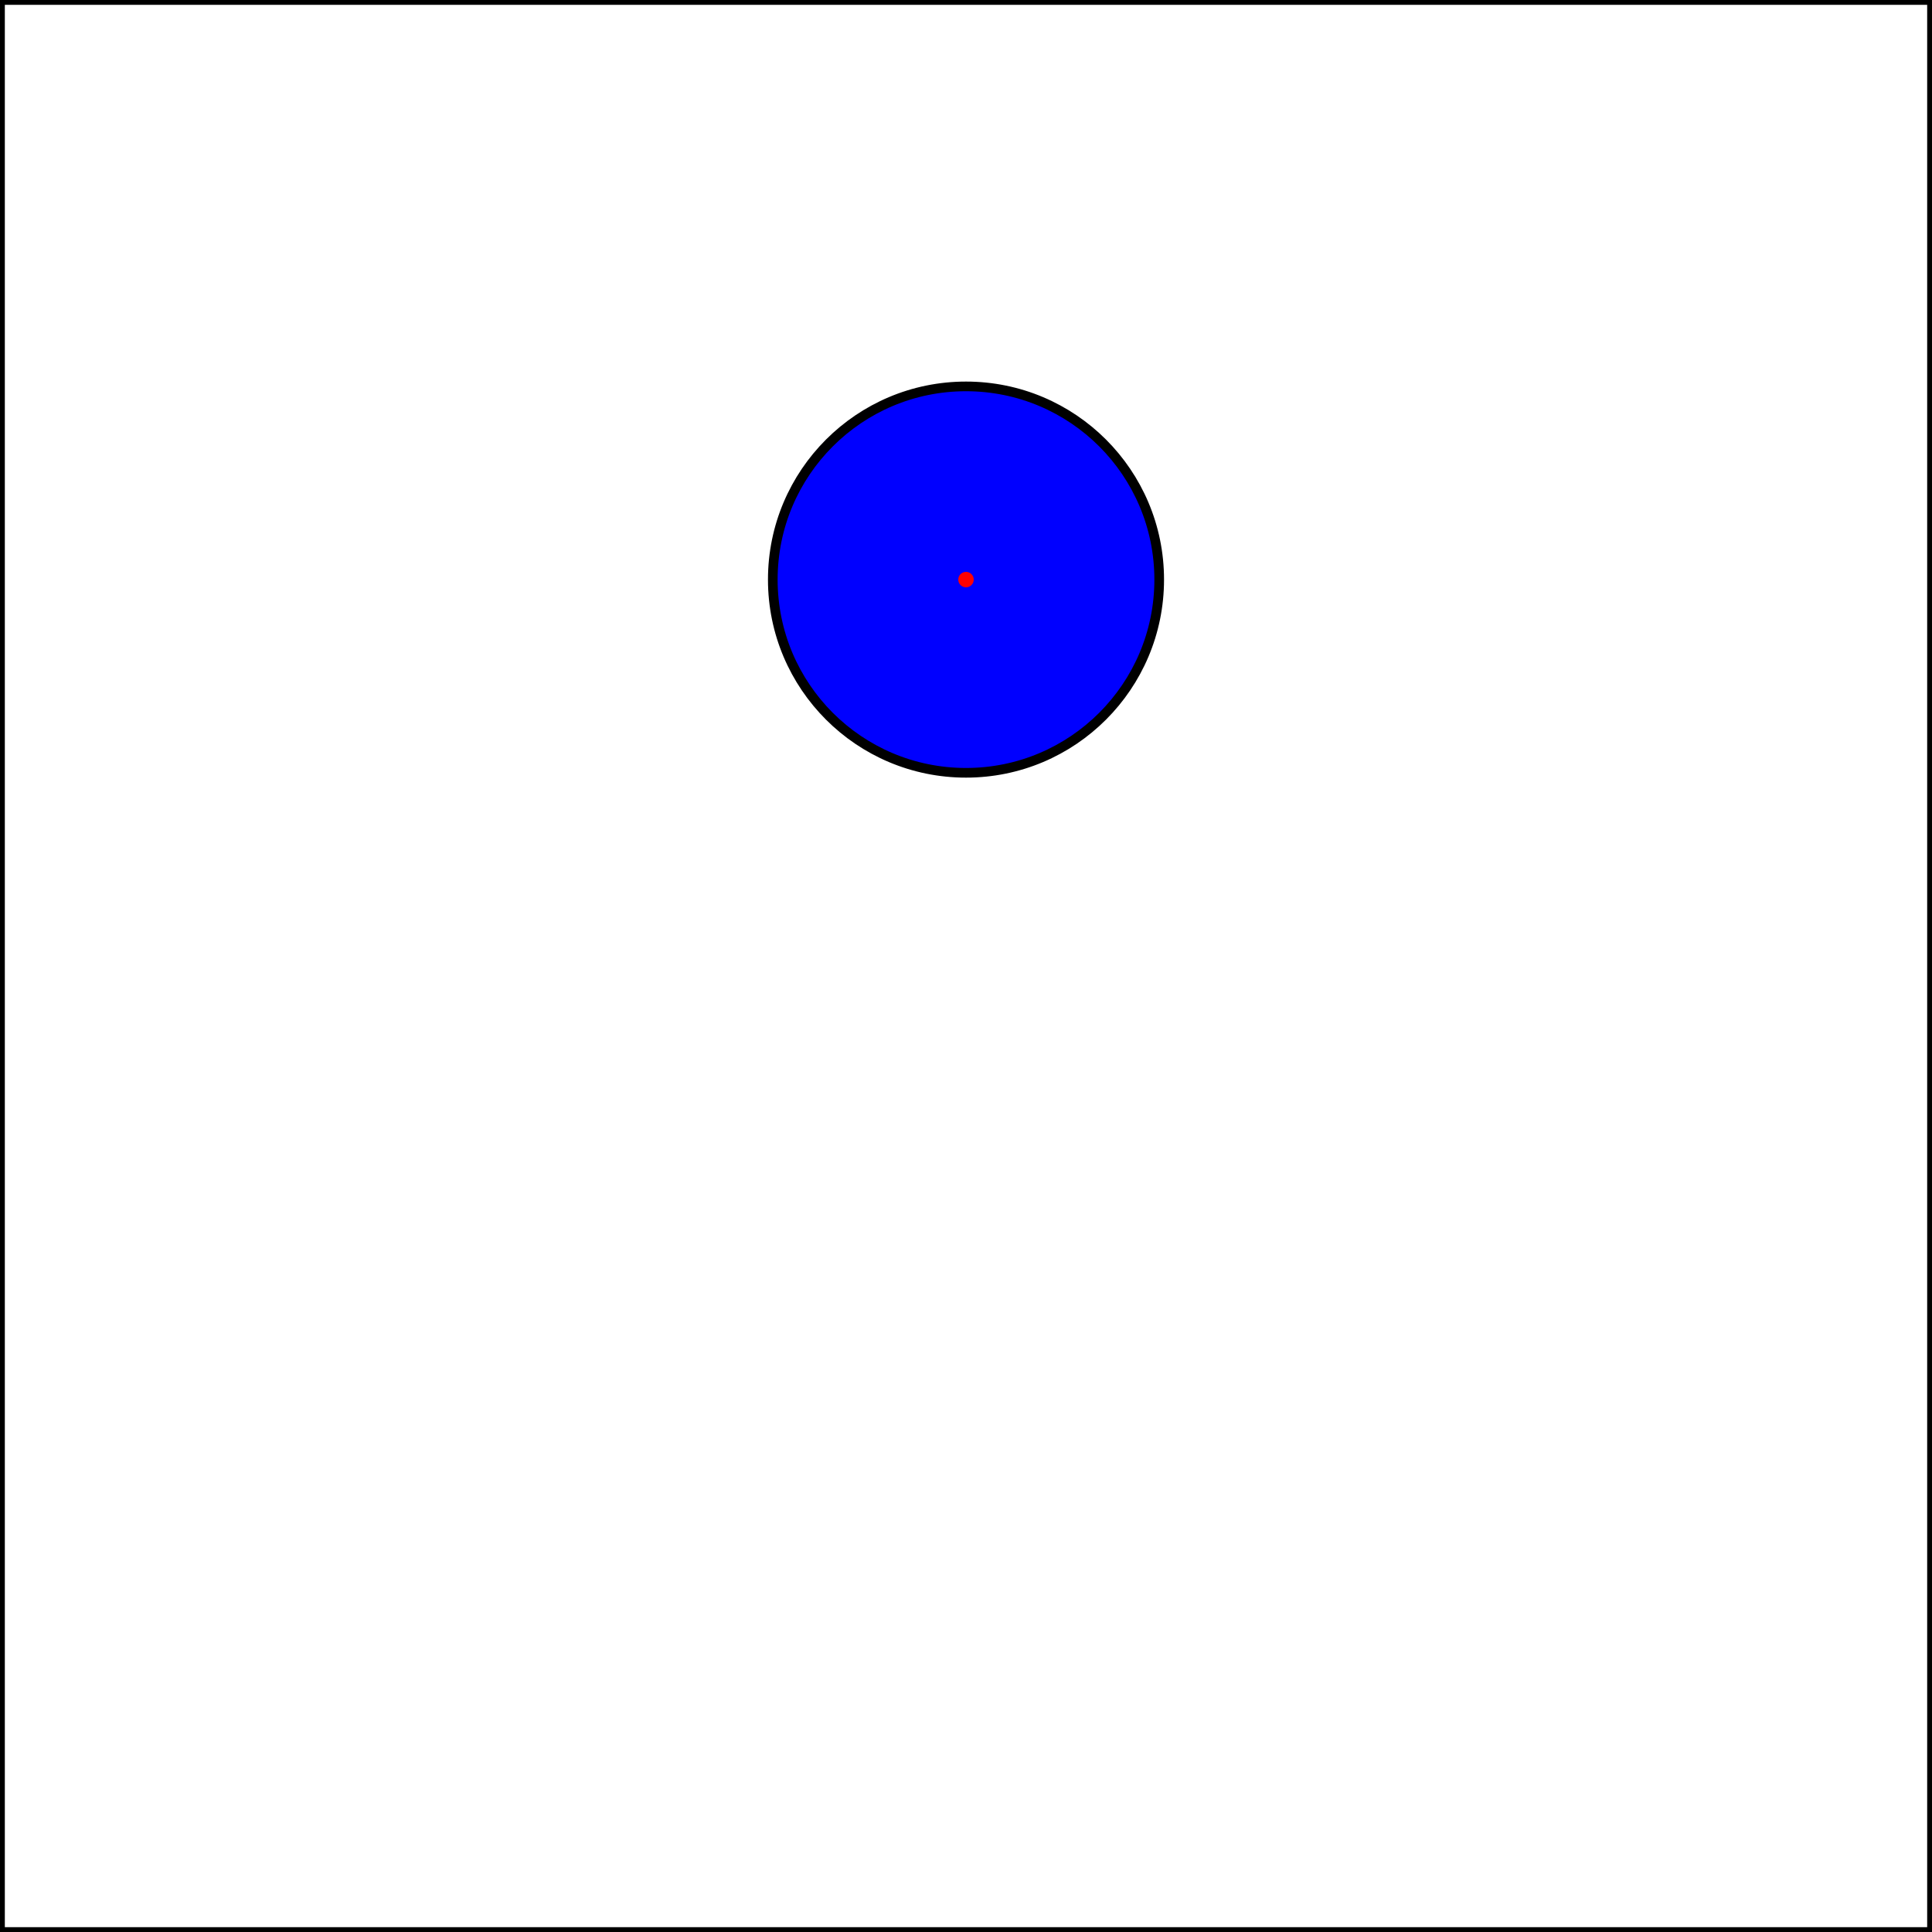
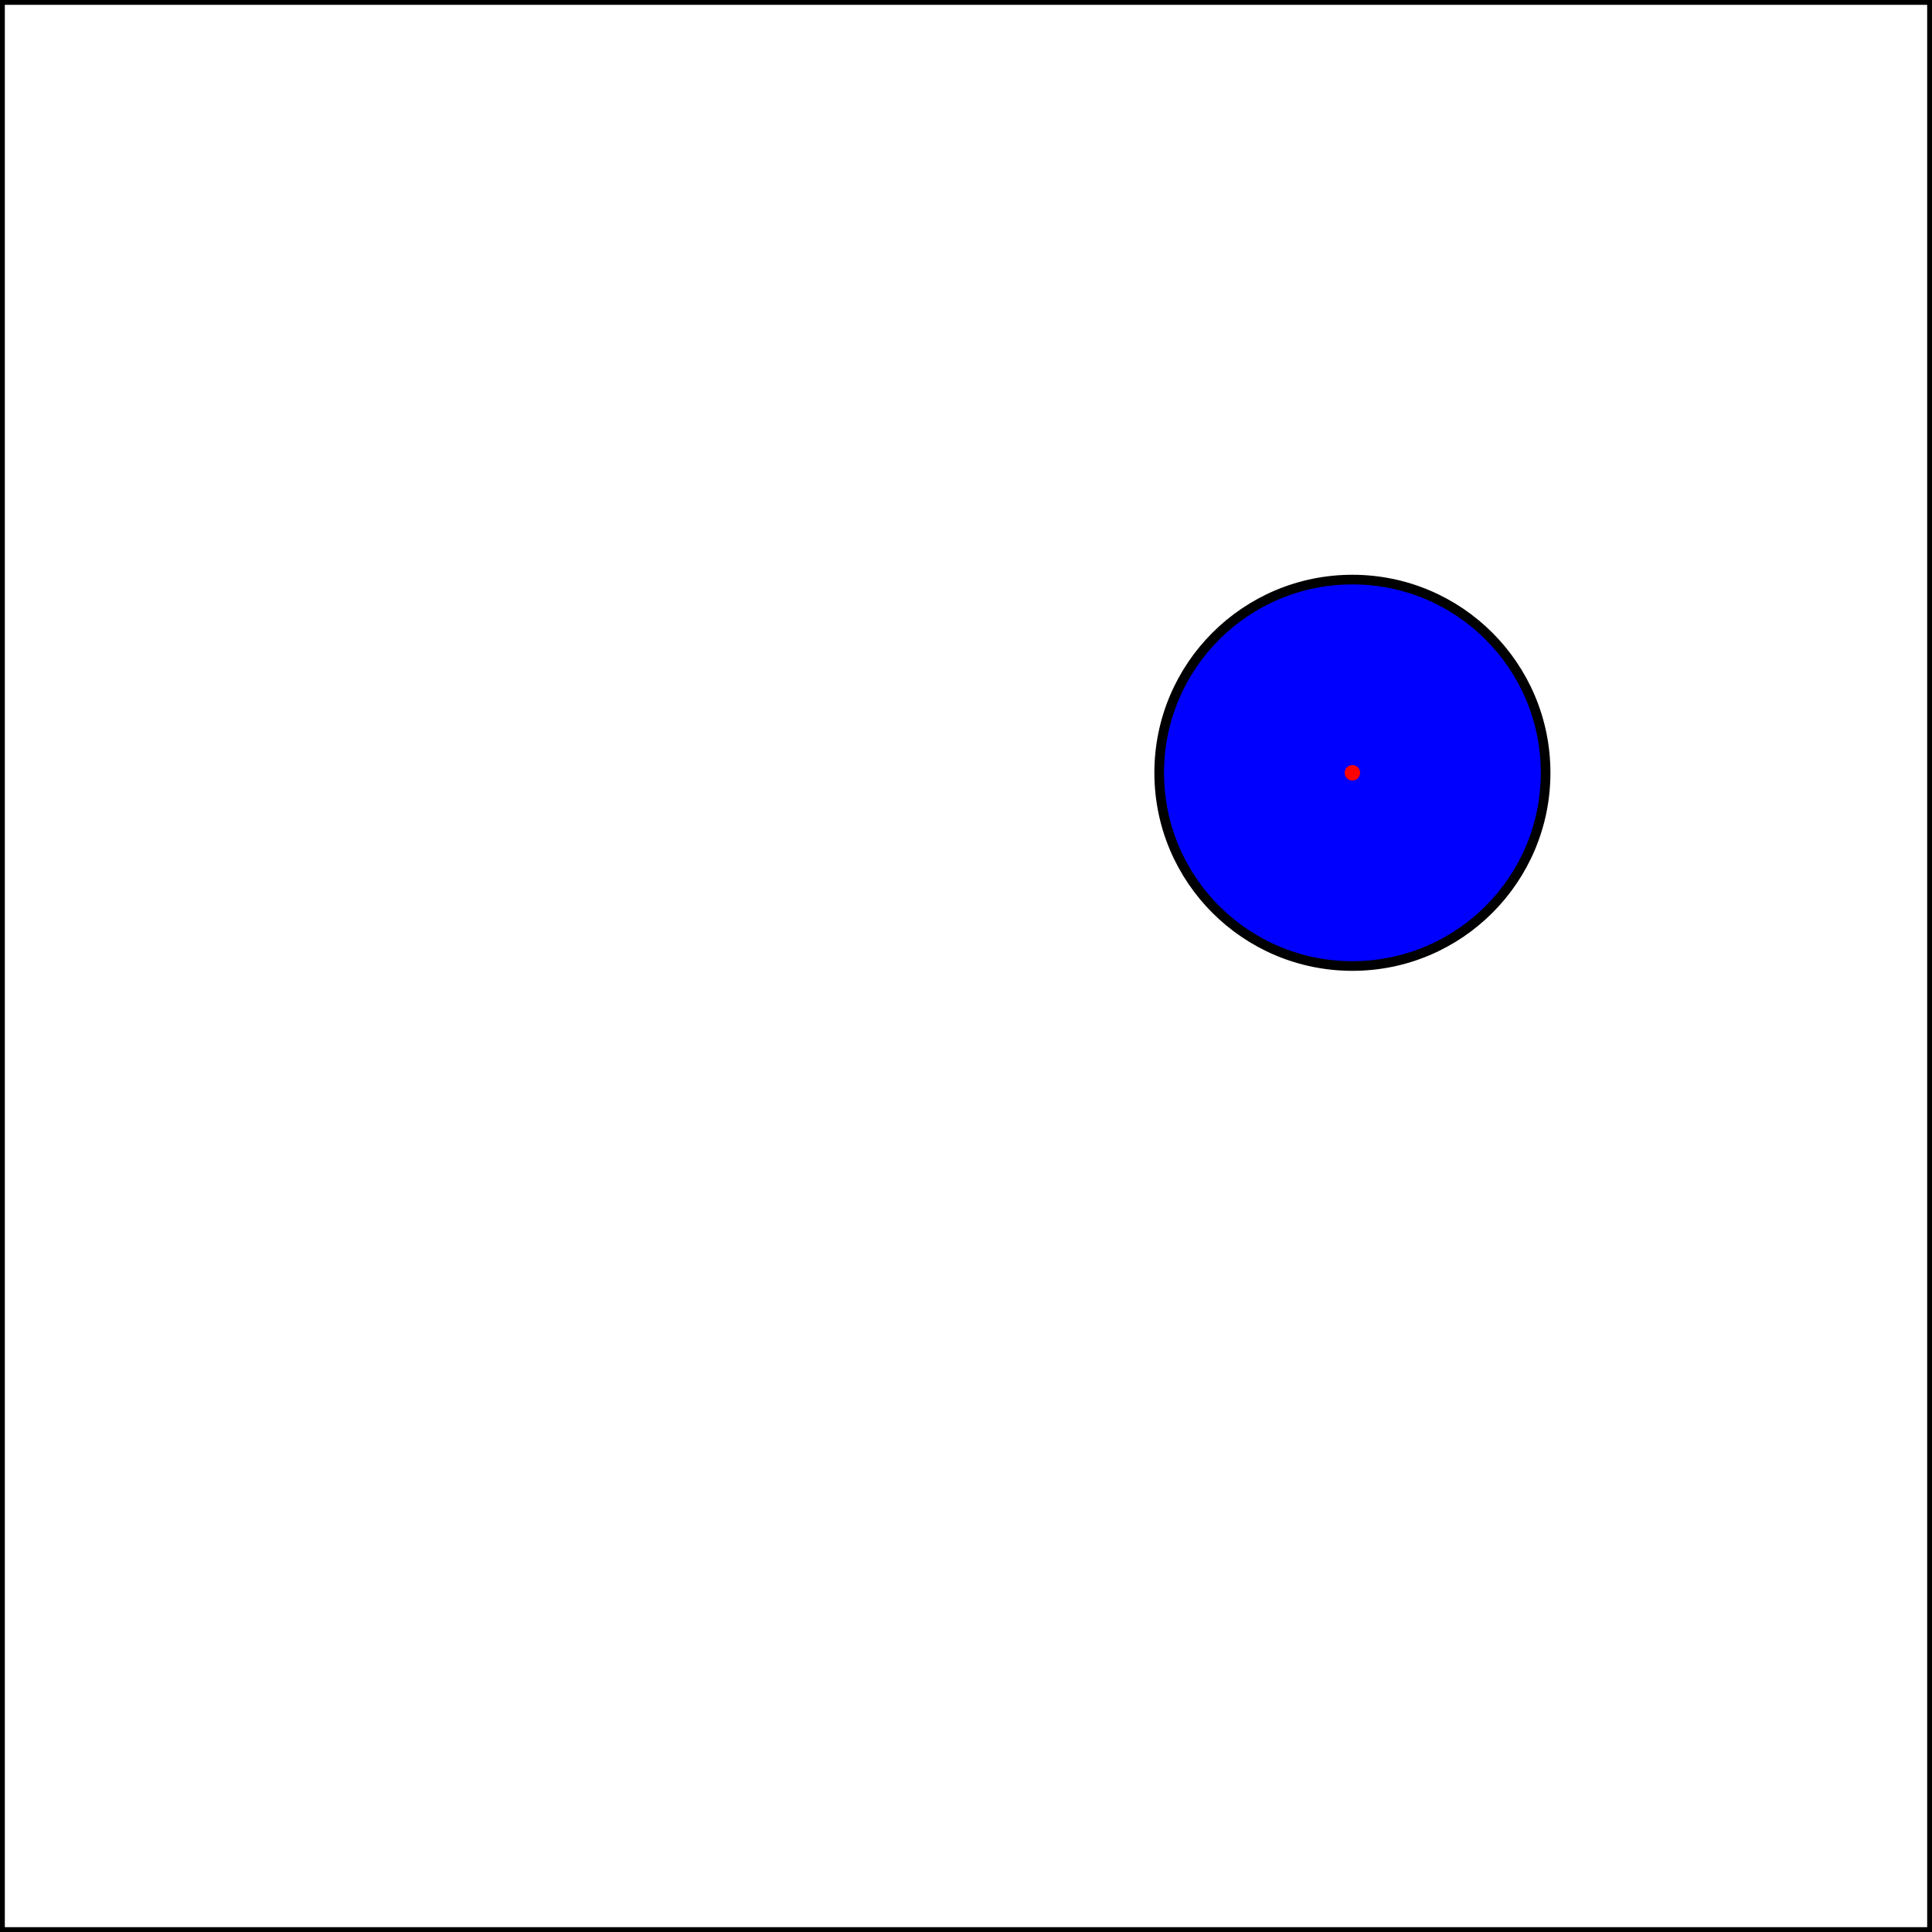
<svg xmlns="http://www.w3.org/2000/svg" height="100" stroke-opacity="1" viewBox="0 0 100 100" font-size="1" width="100" stroke="rgb(0,0,0)" version="1.1">
  <defs>
  </defs>
  <defs>
  </defs>
-   <g stroke-linejoin="miter" stroke-opacity="1.0" fill-opacity="0.0" stroke="rgb(0,0,0)" stroke-width="0.5" fill="rgb(0,0,0)" stroke-linecap="butt" stroke-miterlimit="10.0">
-     <path d="M 100,100 l -0,-100 h -100 l -0,100 Z" />
-   </g>
-   <defs>
-   </defs>
  <g stroke-linejoin="miter" stroke-opacity="1.0" fill-opacity="1.0" stroke="rgb(0,0,0)" stroke-width="0.5" fill="rgb(0,0,255)" stroke-linecap="butt" stroke-miterlimit="10.0">
-     <path d="M 60,30 c 0,-5.523 -4.477,-10 -10 -10c -5.523,-0 -10,4.477 -10 10c -0,5.523 4.477,10 10 10c 5.523,0 10,-4.477 10 -10Z" />
+     <path d="M 80,40 c 0,-5.523 -4.477,-10 -10 -10c -5.523,-0 -10,4.477 -10 10c -0,5.523 4.477,10 10 10c 5.523,0 10,-4.477 10 -10Z" />
  </g>
  <defs>
  </defs>
  <g stroke-linejoin="miter" stroke-opacity="1.0" fill-opacity="1.0" stroke="rgb(0,0,0)" stroke-width="0.0" fill="rgb(255,0,0)" stroke-linecap="butt" stroke-miterlimit="10.0">
-     <path d="M 50.4,30 c 0,-0.221 -0.179,-0.4 -0.4 -0.4c -0.221,-0 -0.4,0.179 -0.4 0.4c -0,0.221 0.179,0.4 0.4 0.4c 0.221,0 0.4,-0.179 0.4 -0.4Z" />
+     <path d="M 70.4,40 c 0,-0.221 -0.179,-0.4 -0.4 -0.4c -0.221,-0 -0.4,0.179 -0.4 0.4c -0,0.221 0.179,0.4 0.4 0.4c 0.221,0 0.4,-0.179 0.4 -0.4Z" />
+   </g>
+   <defs>
+   </defs>
+   <g stroke-linejoin="miter" stroke-opacity="1.0" fill-opacity="0.0" stroke="rgb(0,0,0)" stroke-width="0.5" fill="rgb(0,0,0)" stroke-linecap="butt" stroke-miterlimit="10.0">
+     <path d="M 100,100 l -0,-100 h -100 l -0,100 Z" />
  </g>
</svg>
